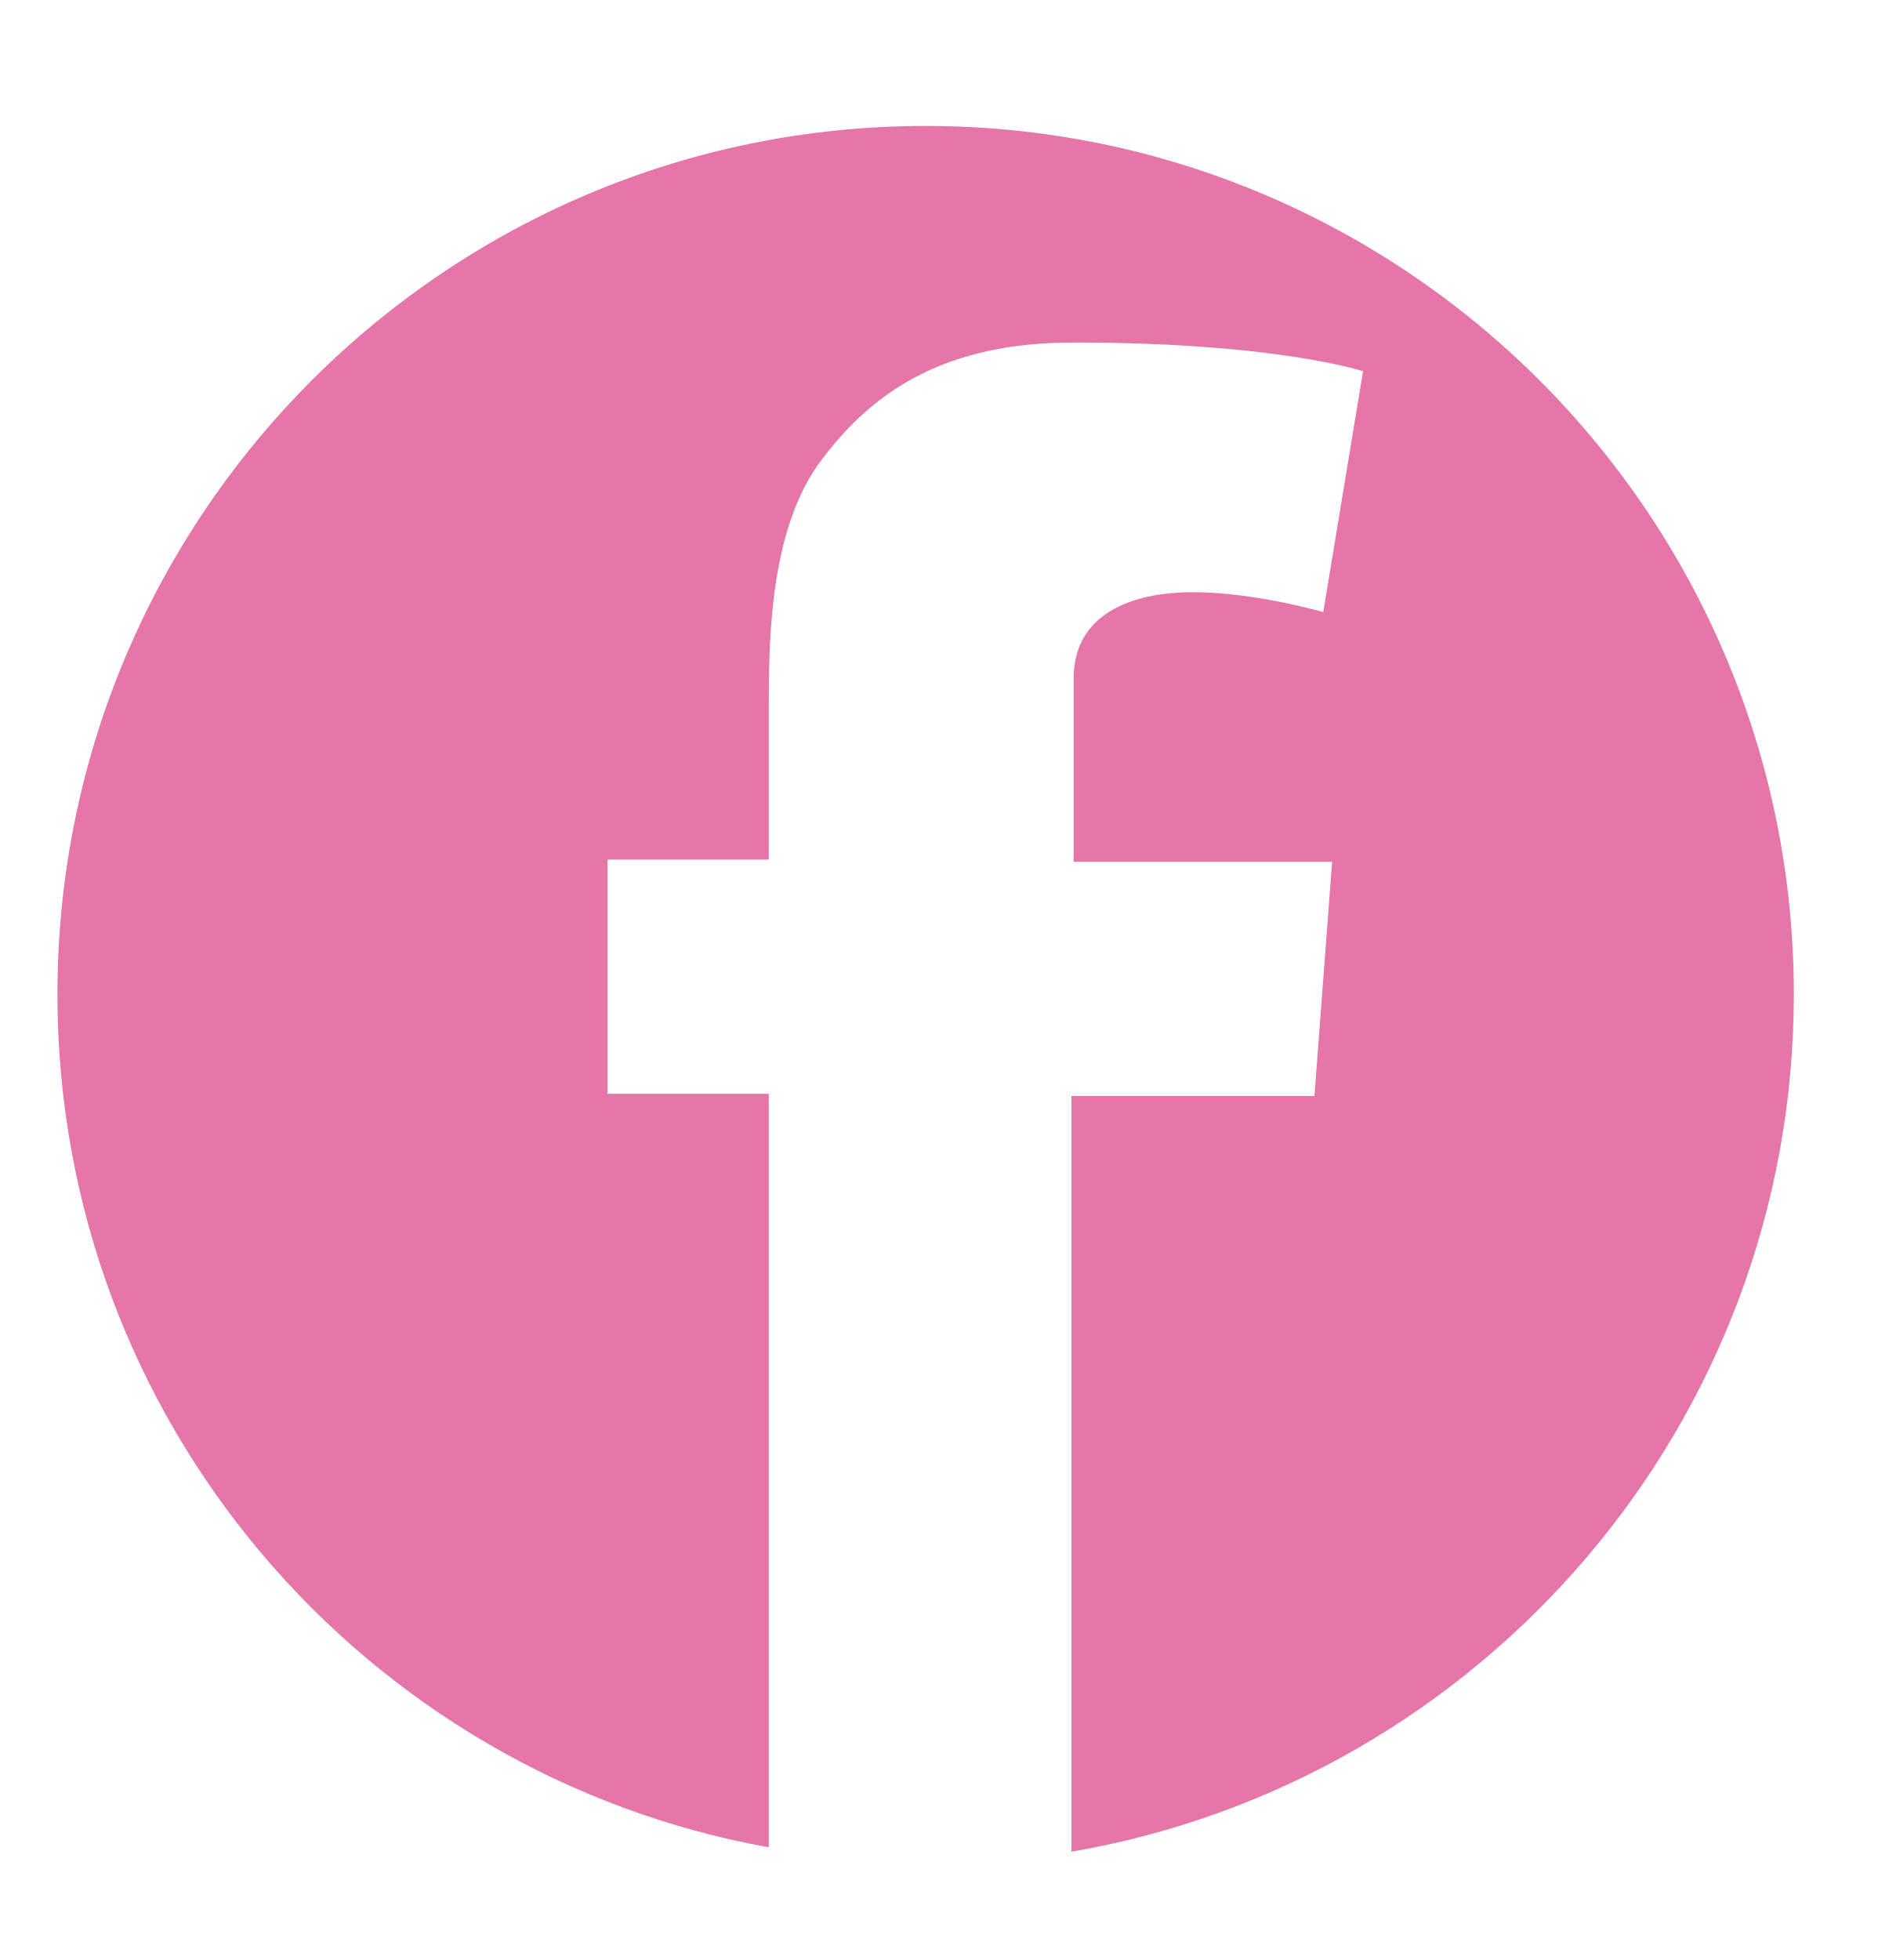
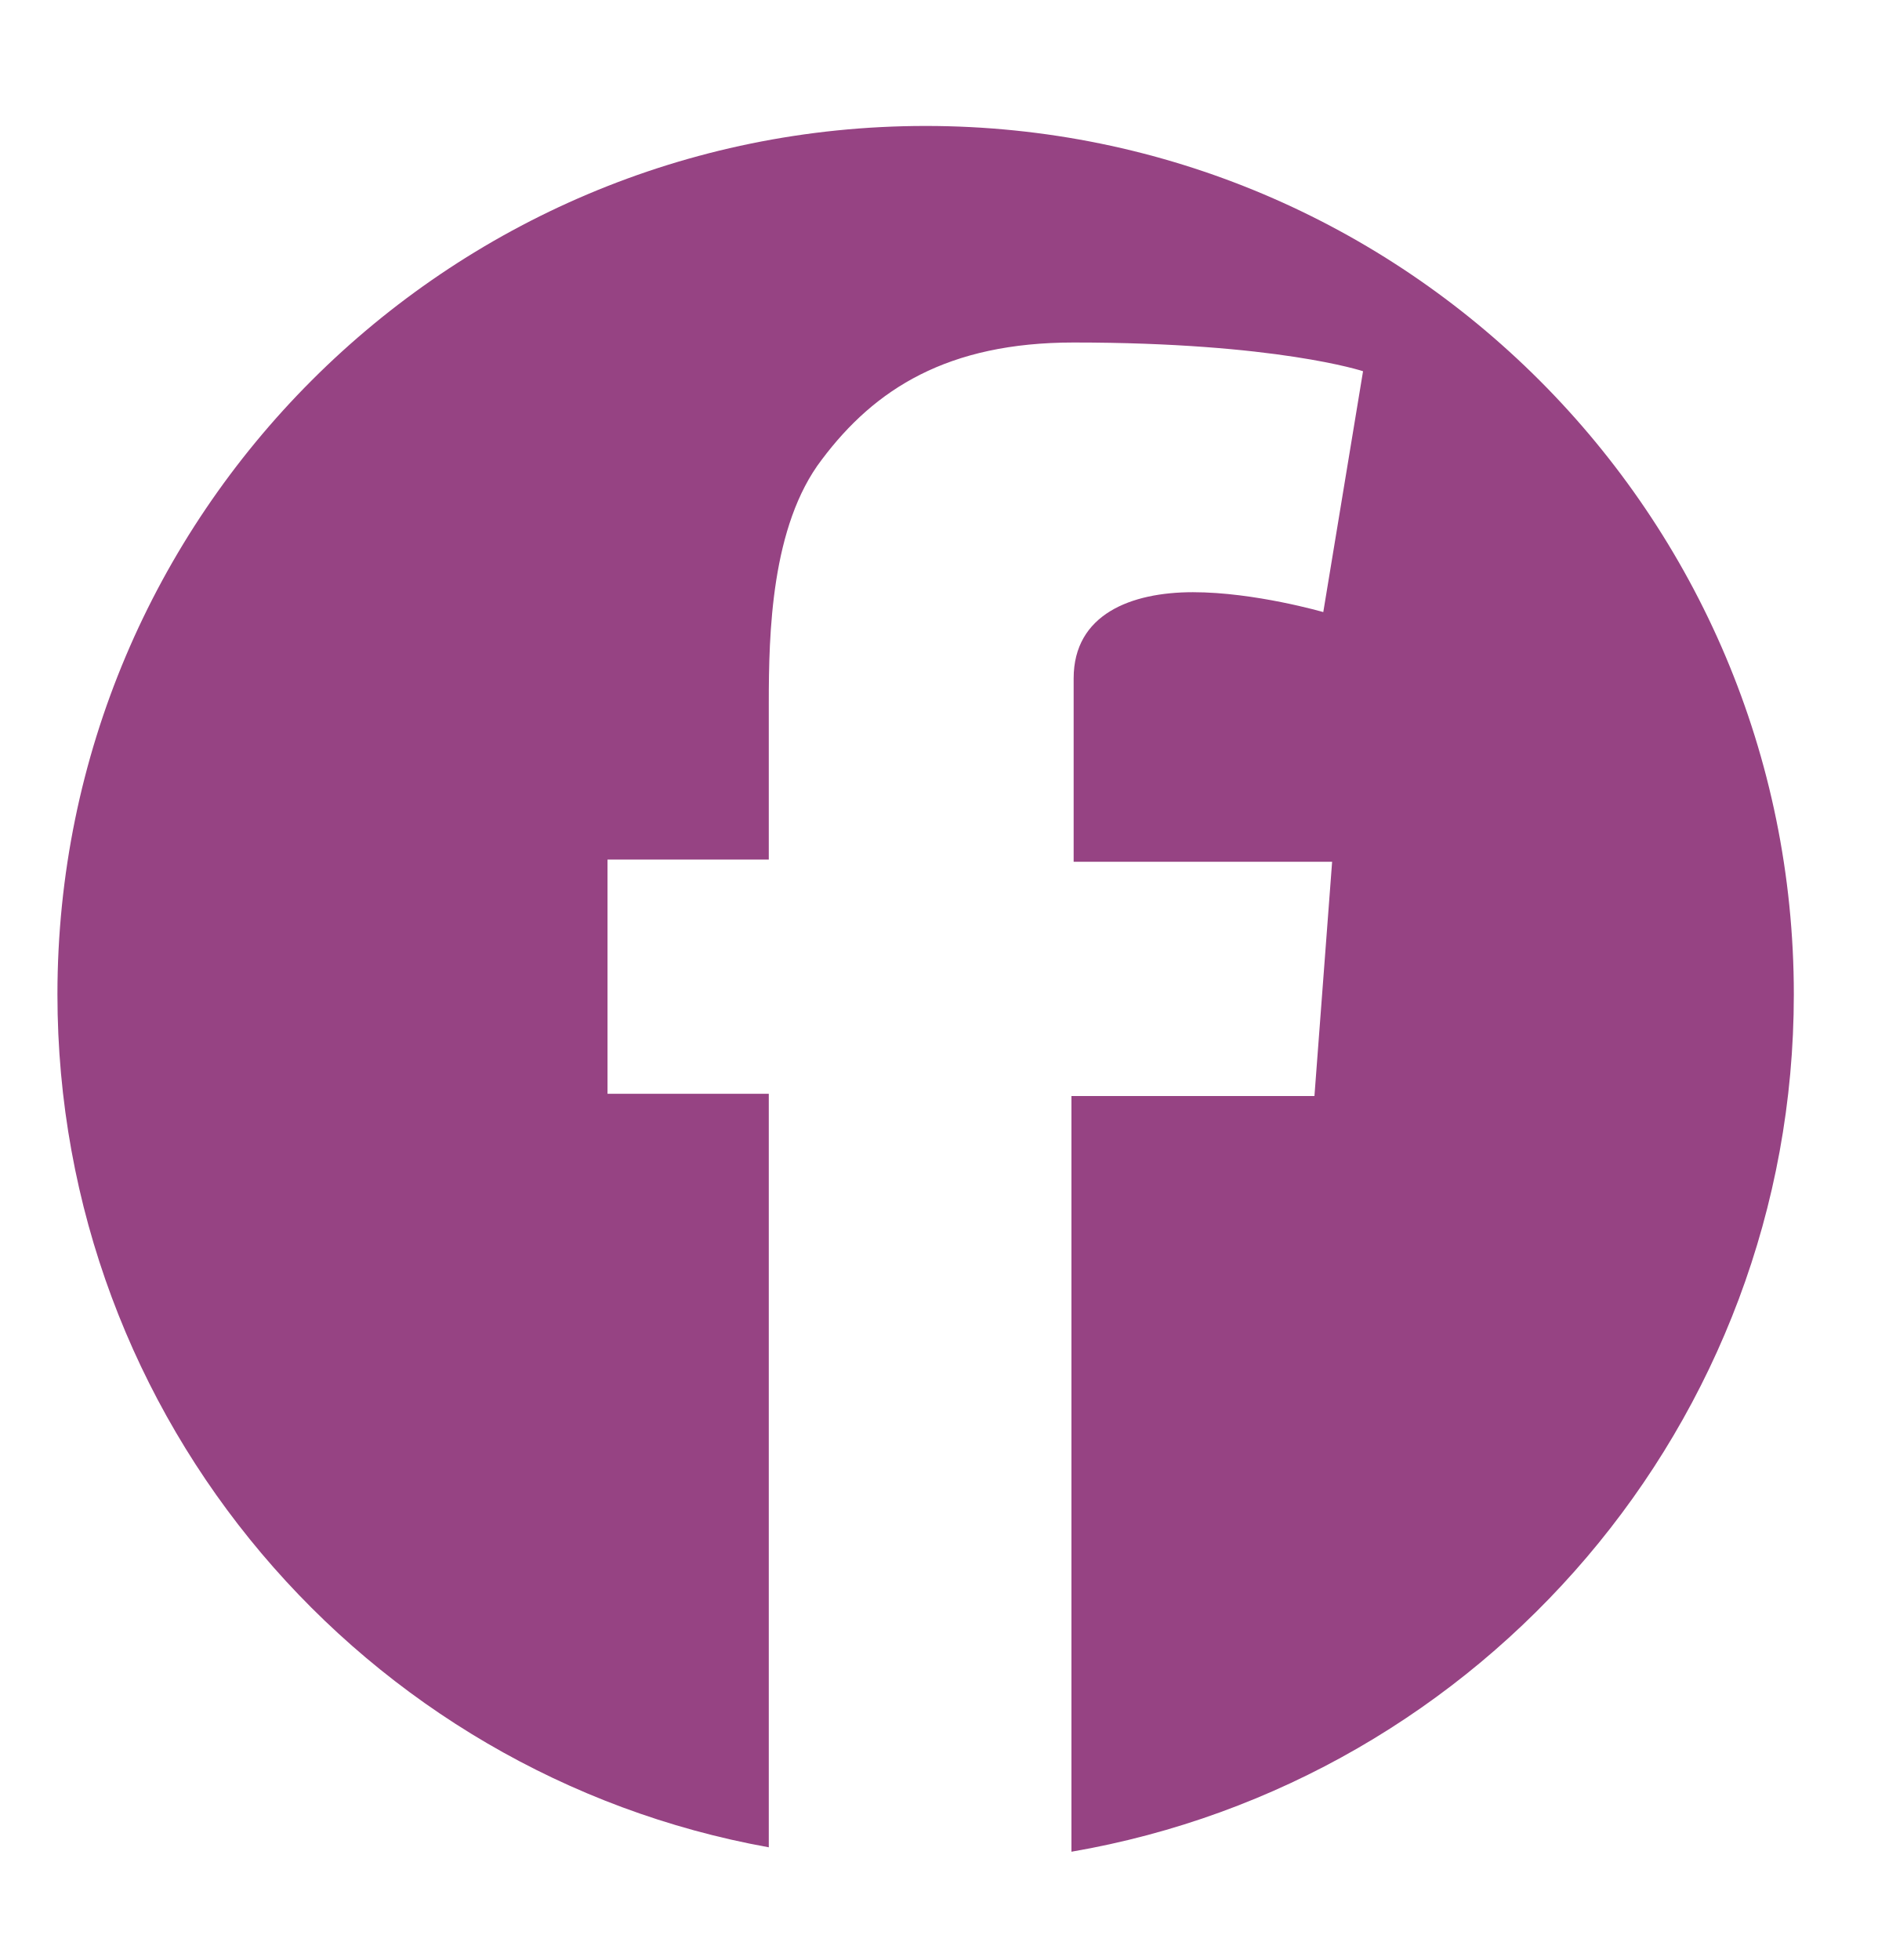
<svg xmlns="http://www.w3.org/2000/svg" version="1.1" id="Layer_1" x="0px" y="0px" viewBox="0 0 85 88.7" style="enable-background:new 0 0 85 88.7;" xml:space="preserve">
  <style type="text/css">
- 	.st0{fill:#e676a8;}
+ 	.st0{fill:#964383;}
</style>
  <path id="XMLID_4_" class="st0" d="M41.9,5.7C20.2,5.7,2.6,23.3,2.6,45c0,19.3,13.9,35.3,32.2,38.6V49.5h-7.3V38.9h7.3v-3.3v-3.3  v-0.5c0-3.1,0.1-8,2.4-11c2.4-3.2,5.7-5.3,11.4-5.3c9.2,0,13.1,1.3,13.1,1.3l-1.8,10.9c0,0-3.1-0.9-5.9-0.9c-2.8,0-5.4,1-5.4,3.9  v1.2v3.8v3.3h11.7l-0.8,10.6H48.5v34.2C67.1,80.6,81.2,64.4,81.2,45C81.2,23.3,63.6,5.7,41.9,5.7z" />
</svg>
